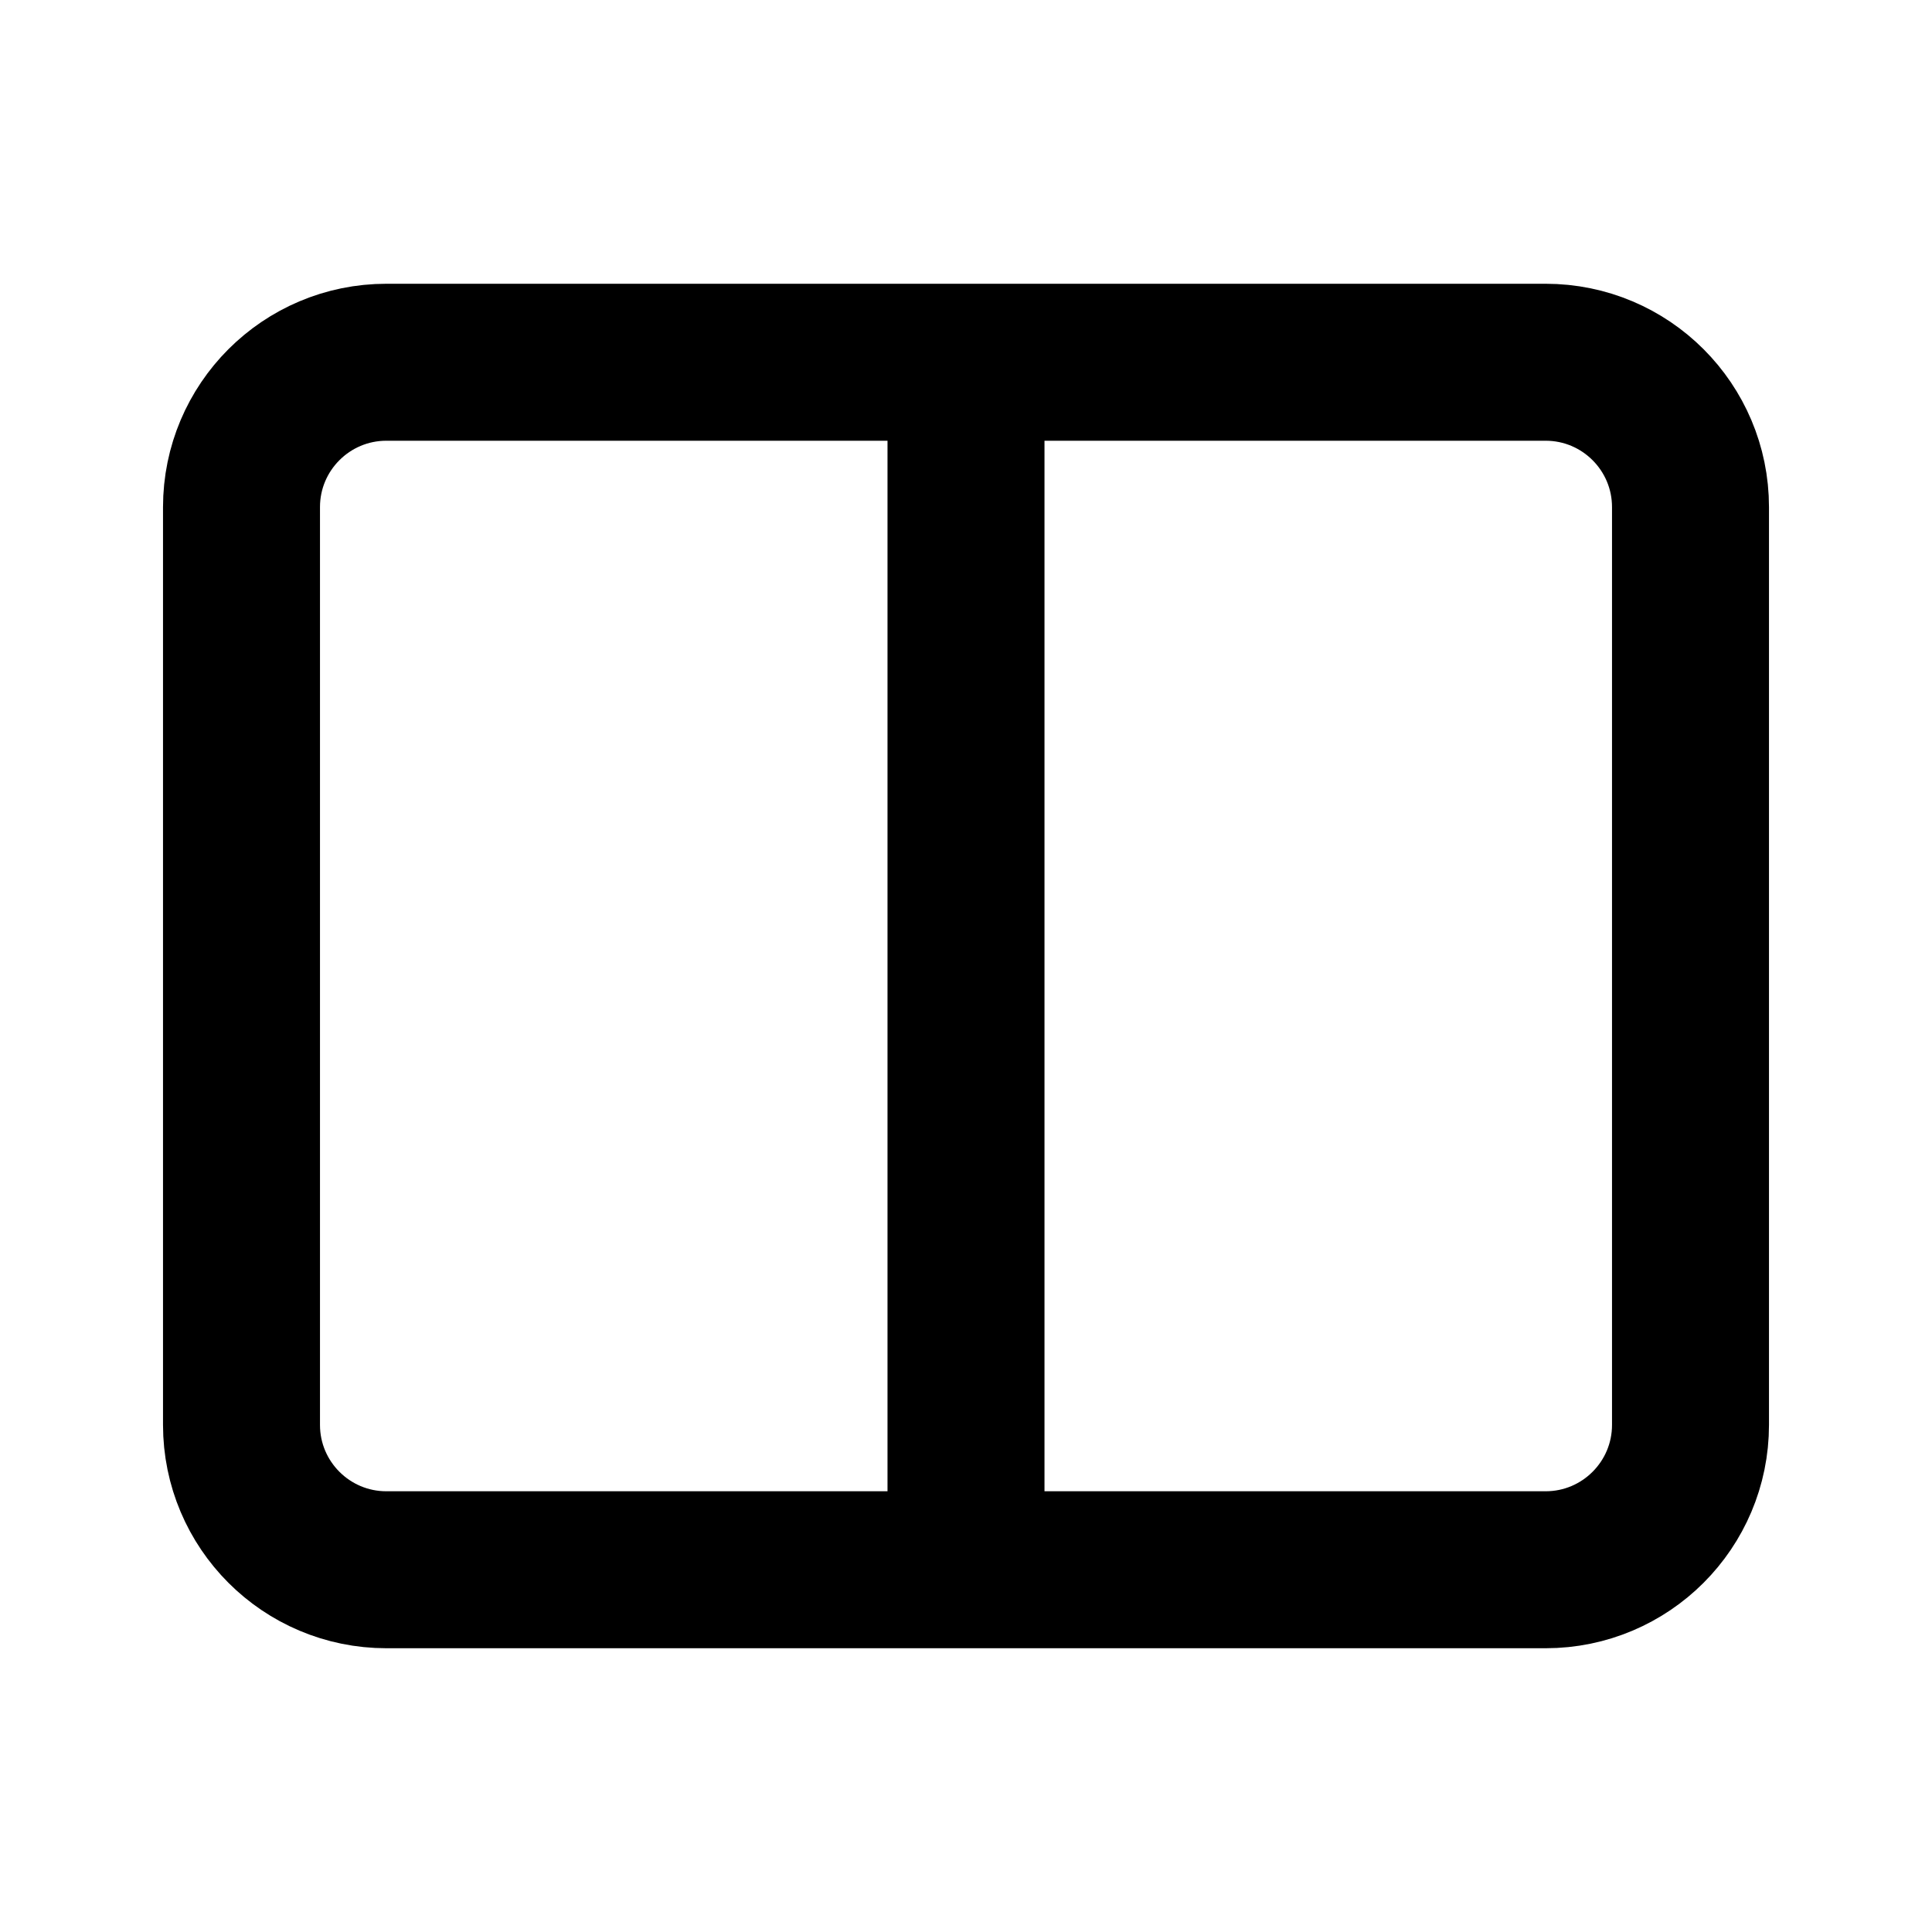
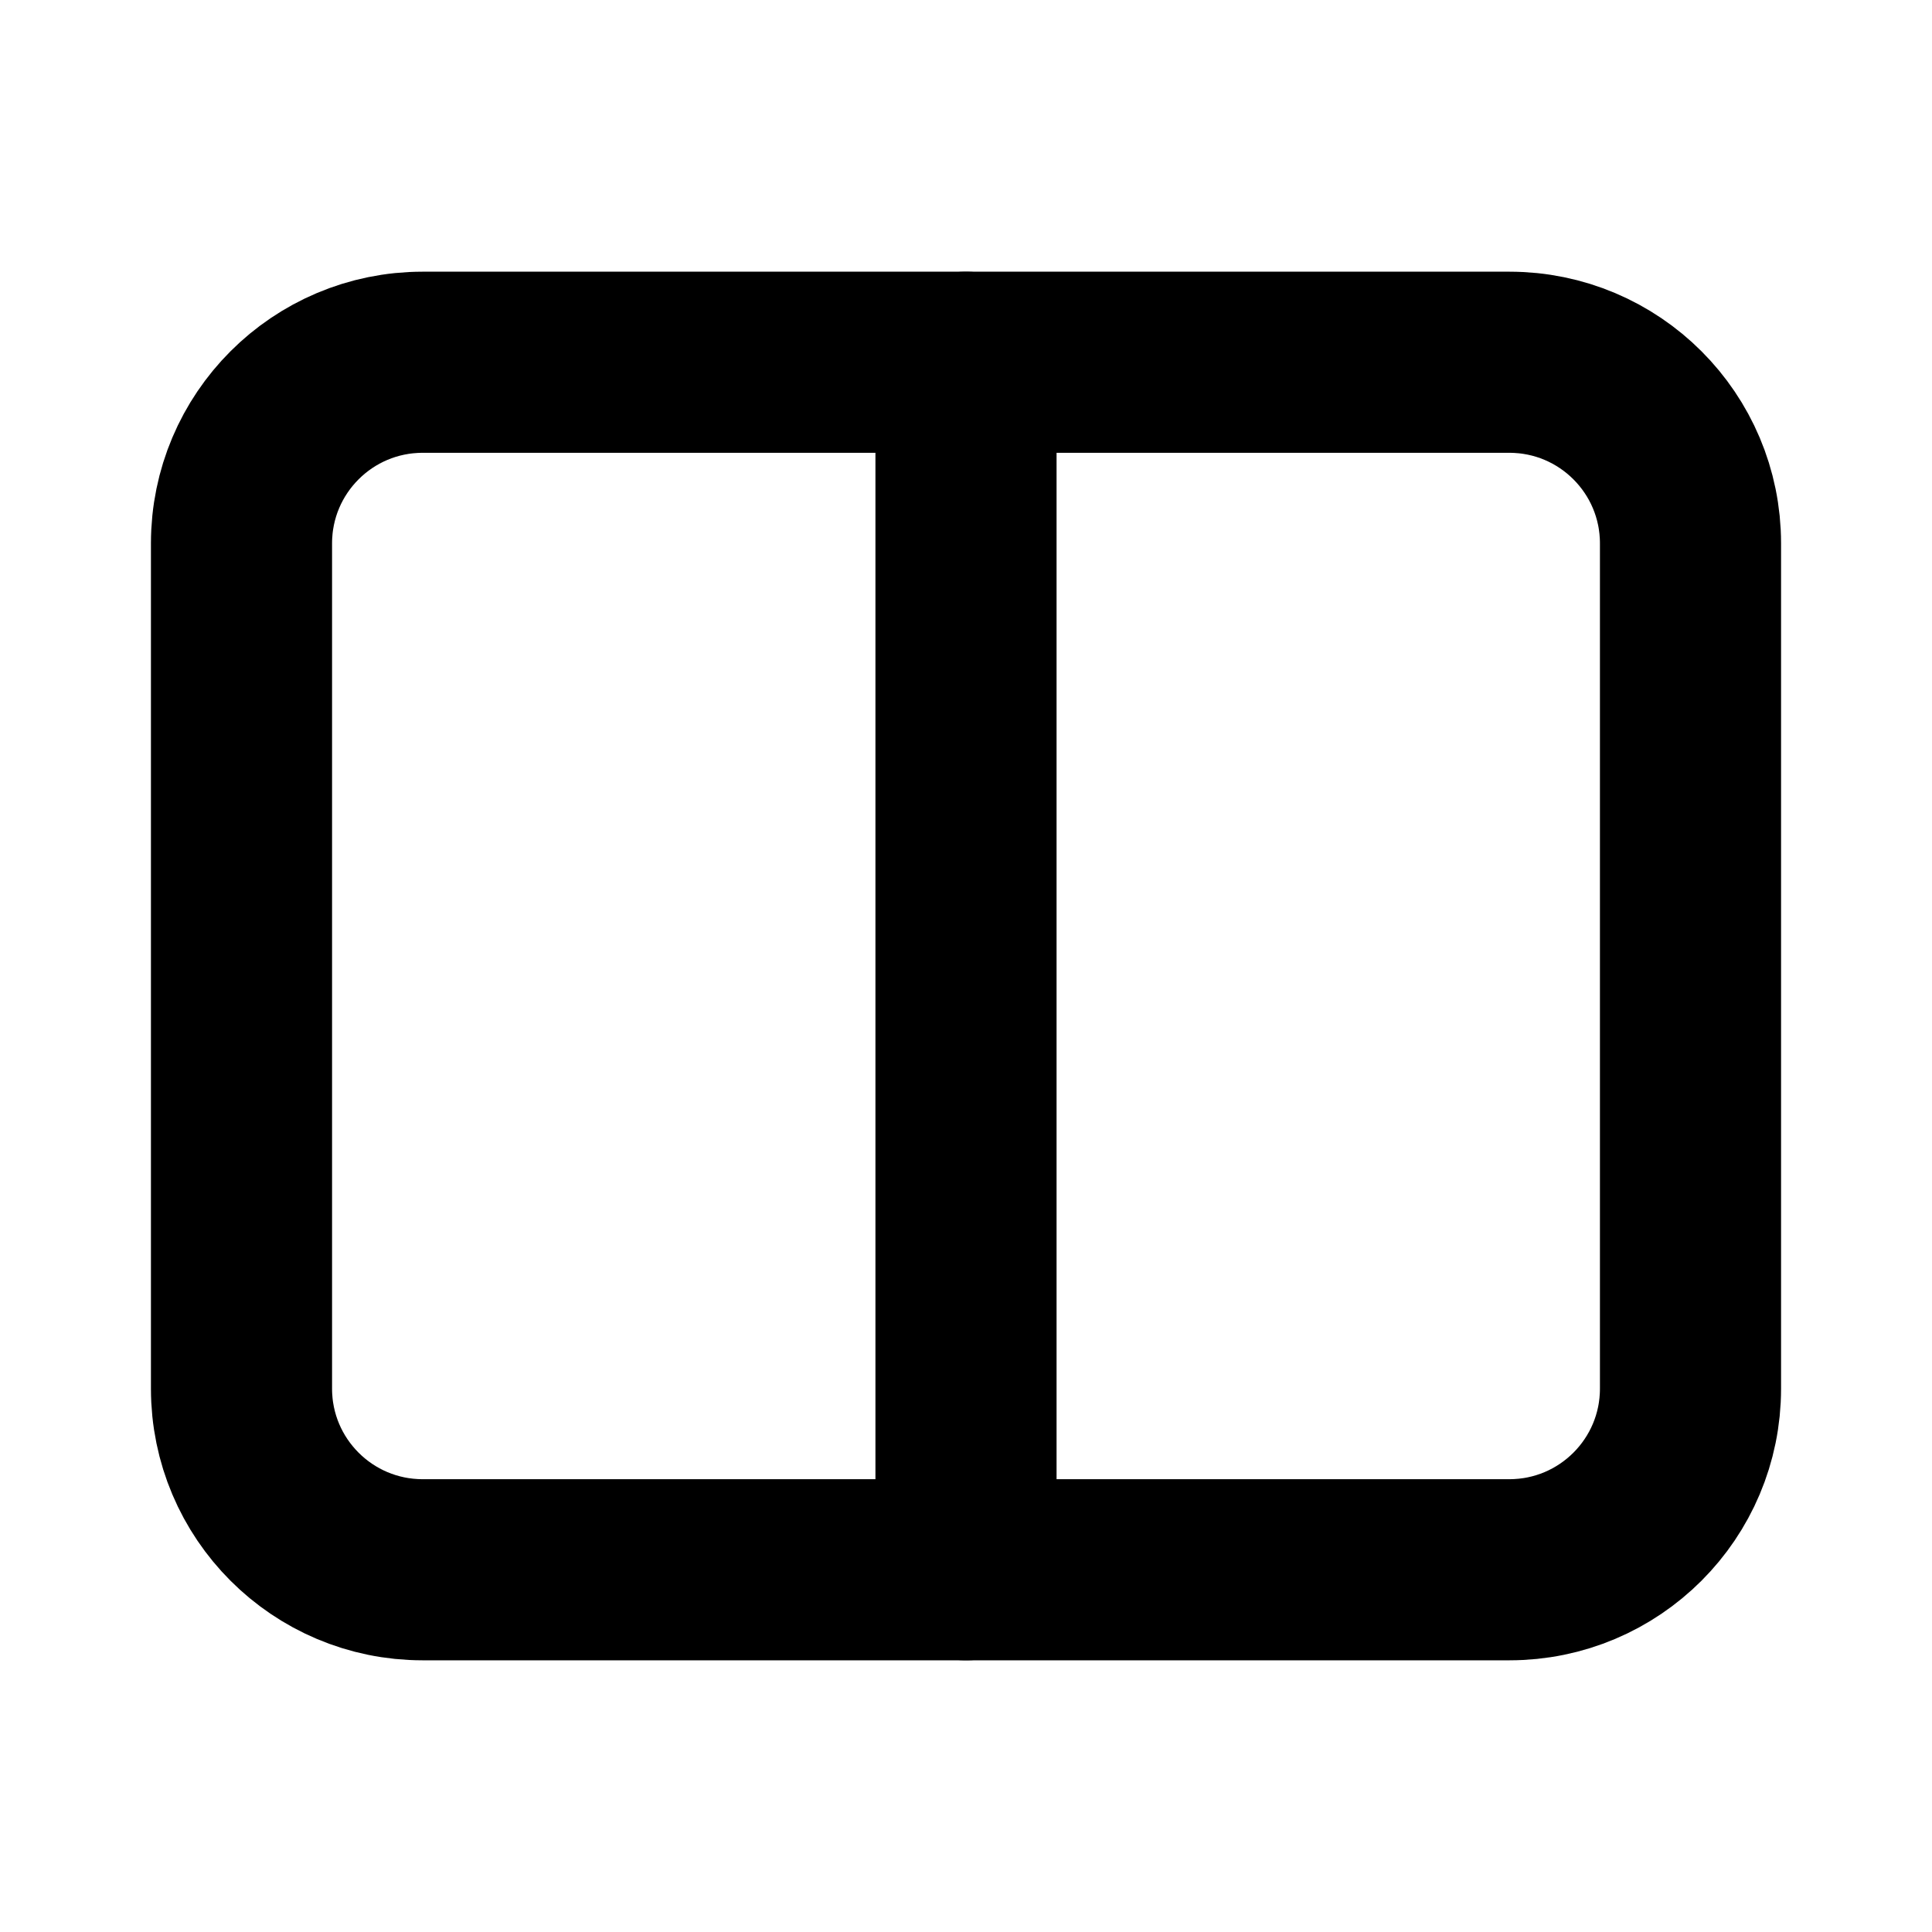
<svg xmlns="http://www.w3.org/2000/svg" width="16" height="16" viewBox="0 0 16 16">
-   <g stroke="#000" stroke-width="1.3" fill="none">
-     <rect x="2" y="3" width="12" height="10" rx="1.2" />
+   <g fill="none" stroke="currentColor" stroke-width="1.5" stroke-linecap="round" stroke-linejoin="round">
+     <rect x="2" y="3" width="12" height="10" rx="1.5" />
    <path d="M8 3v10" />
  </g>
</svg>
